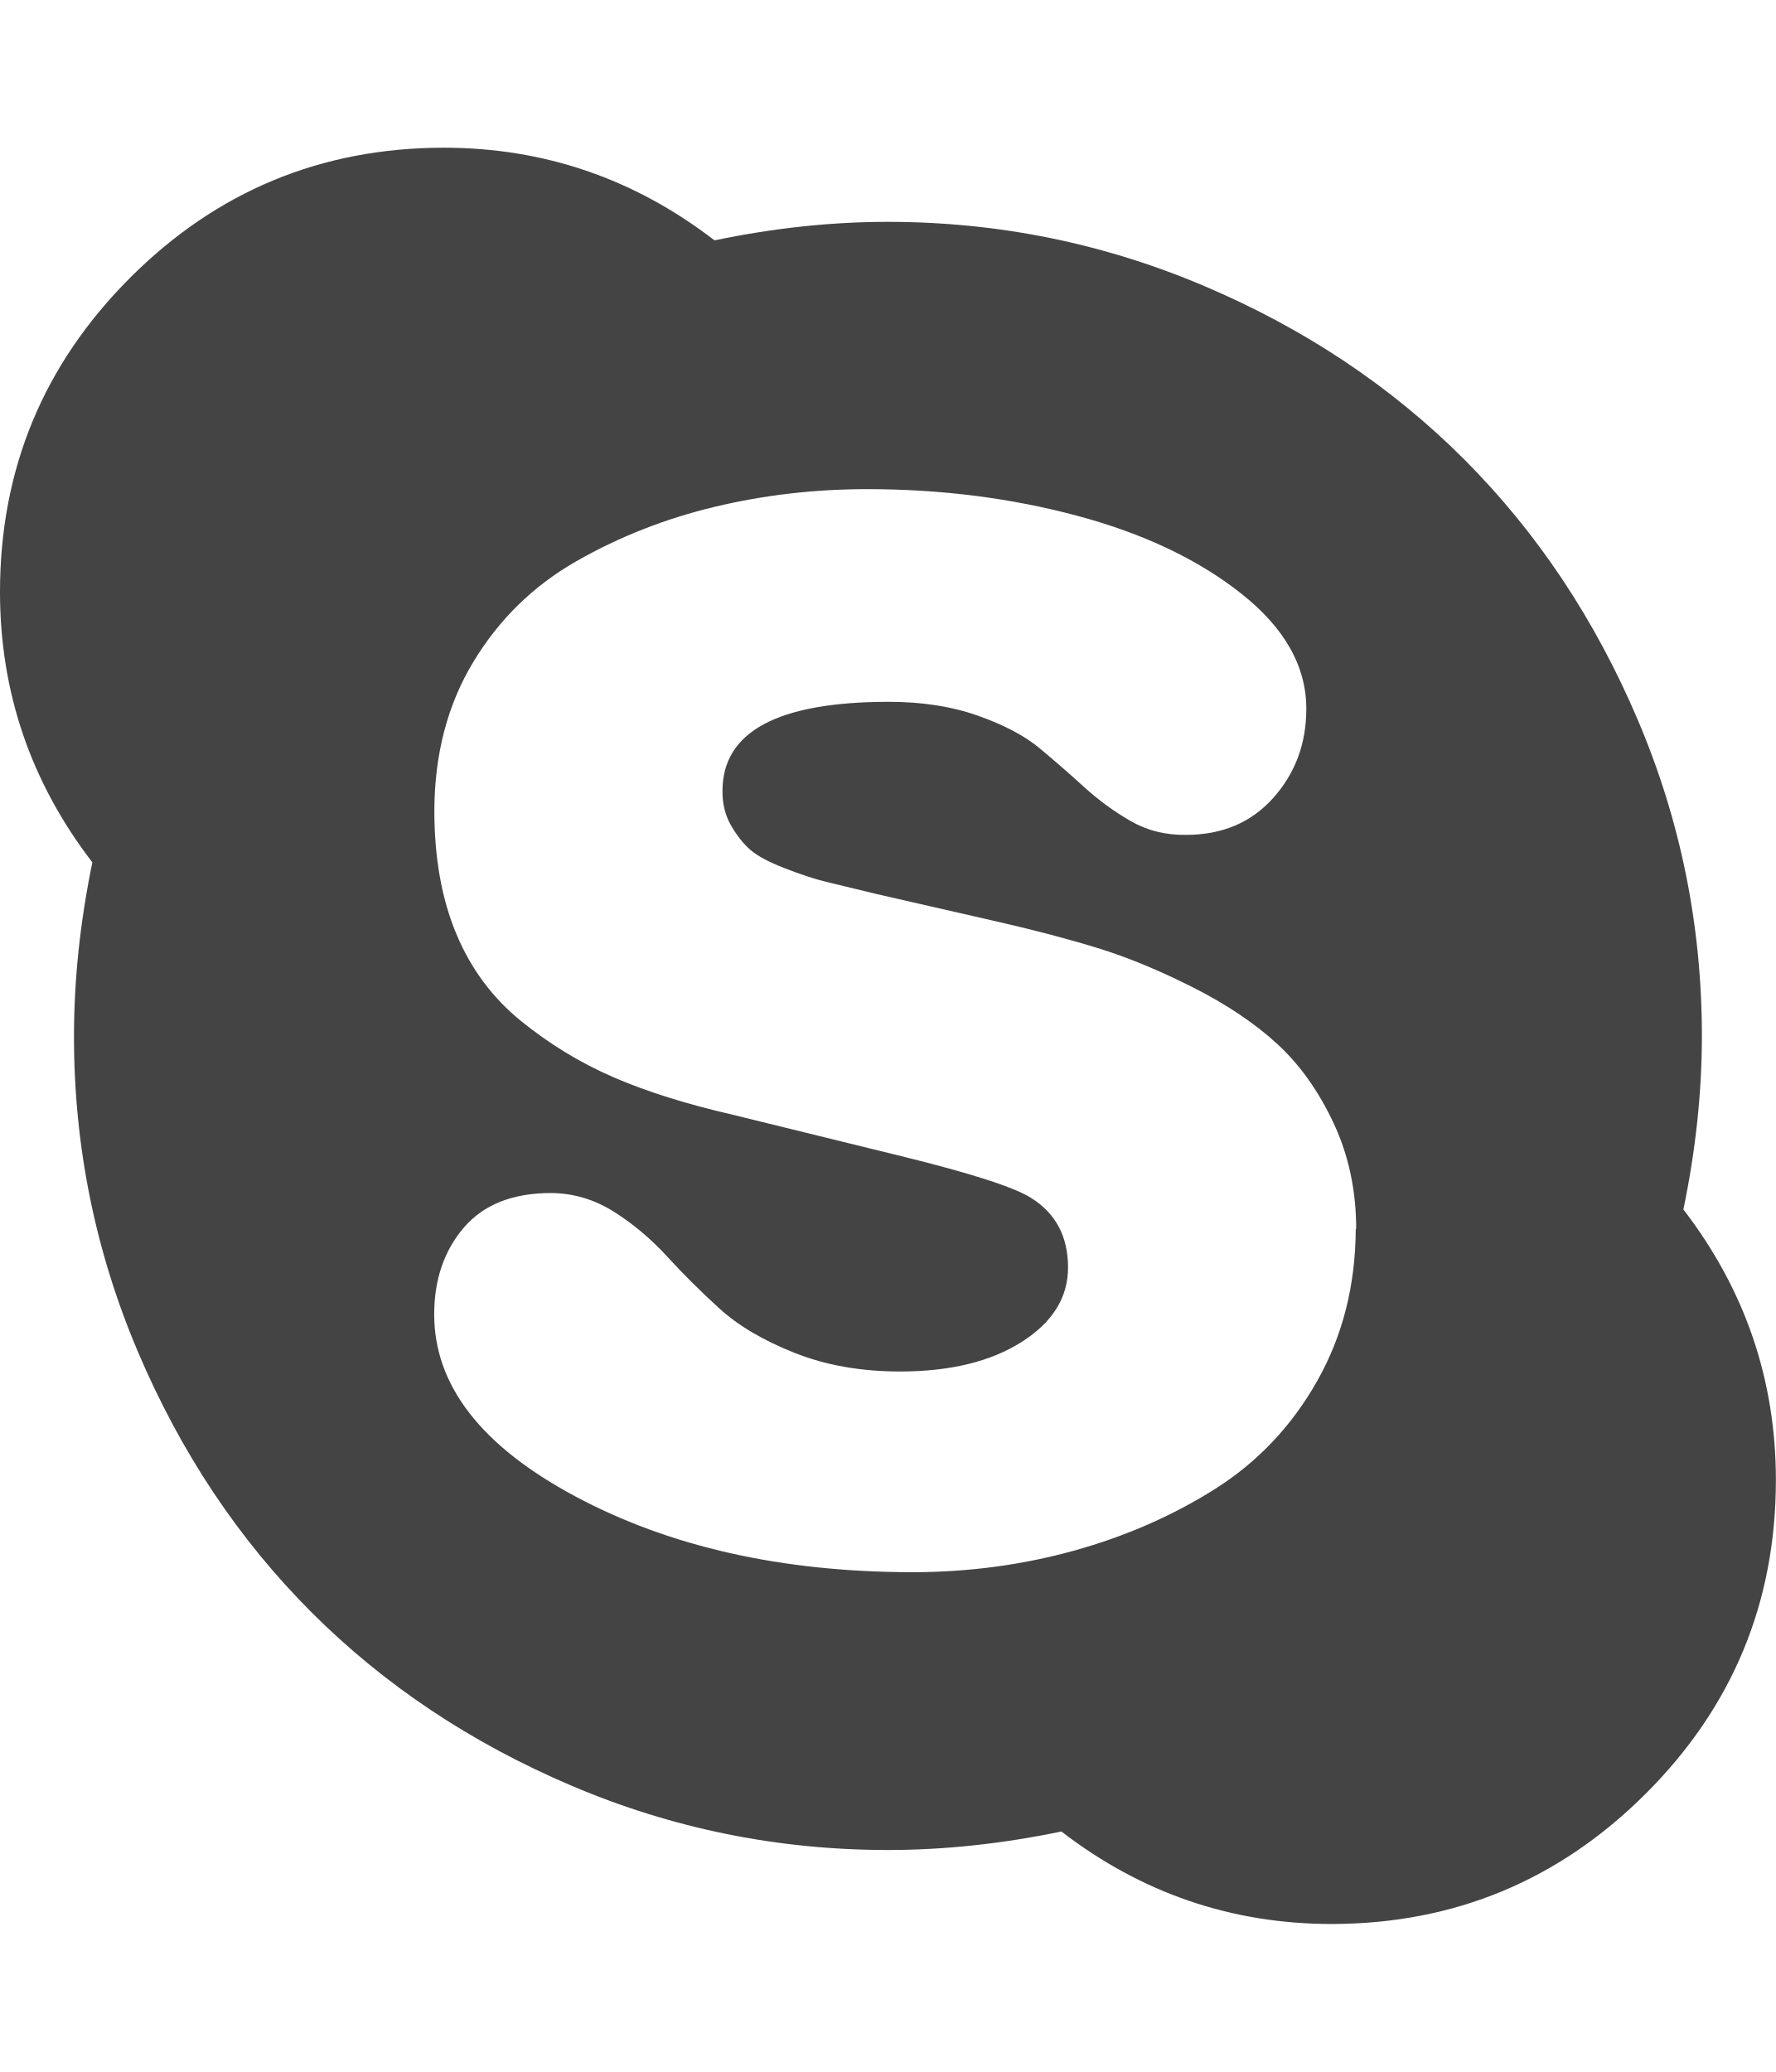
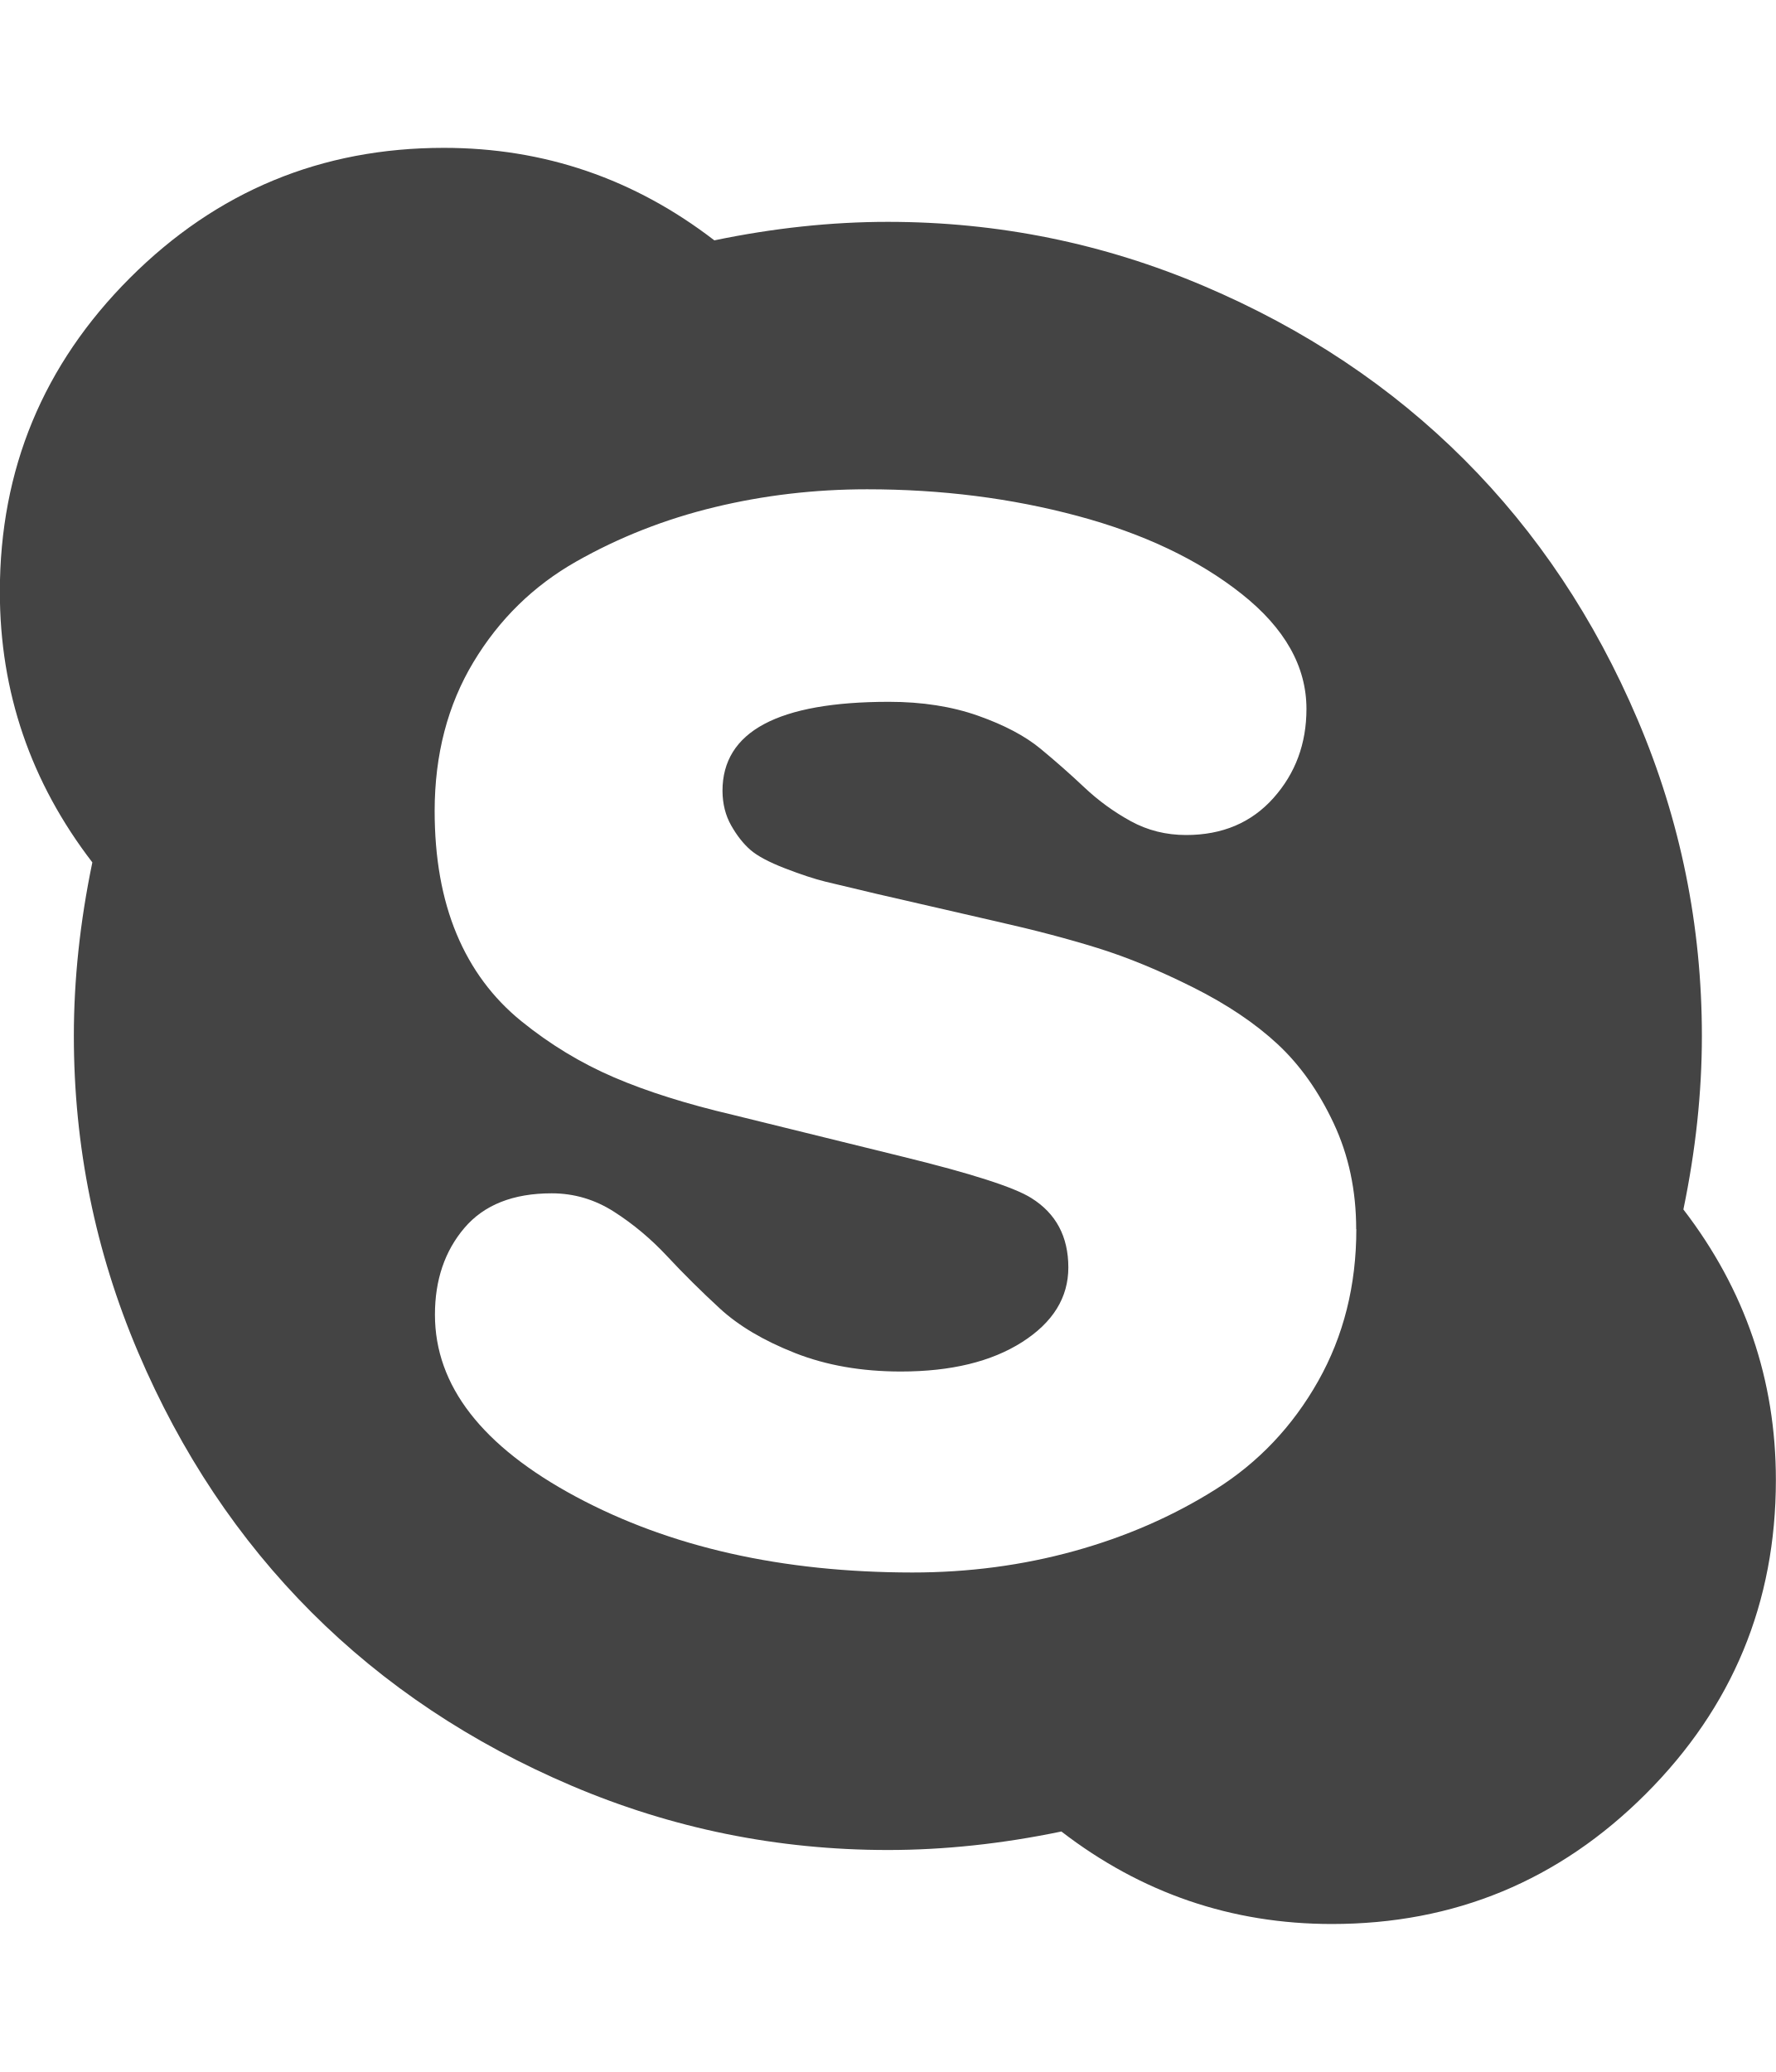
- <svg xmlns="http://www.w3.org/2000/svg" width="12" height="14" viewBox="0 0 12 14">
-   <path fill="#444" d="M9.164 8.305q0-.39-.152-.715t-.38-.535-.57-.383-.644-.266-.684-.18L5.92 6.04q-.233-.056-.343-.083t-.273-.09-.234-.125-.13-.164-.058-.234q0-.602 1.125-.602.336 0 .602.094t.42.223.298.26.312.228.375.094q.367 0 .59-.25t.223-.602q0-.43-.438-.777t-1.11-.527-1.42-.18q-.532 0-1.032.12t-.934.368-.695.68-.263 1.004q0 .477.148.832t.438.59.625.38.805.253l1.14.28q.704.173.876.282.25.156.25.47 0 .304-.313.503t-.82.2q-.398 0-.715-.126t-.508-.3-.355-.353-.36-.302-.422-.125q-.39 0-.59.234t-.2.586q0 .72.954 1.23t2.273.512q.57 0 1.094-.145t.956-.418.69-.73.26-1.027zM12 10q0 1.242-.88 2.12T9 13q-1.016 0-1.828-.625Q6.57 12.5 6 12.5q-1.117 0-2.137-.434t-1.758-1.172T.933 9.136.5 7q0-.57.124-1.173Q0 5.014 0 4q0-1.243.878-2.122t2.12-.88q1.017 0 1.83.626.6-.125 1.17-.125 1.118 0 2.138.433t1.758 1.172 1.172 1.758T11.5 7q0 .57-.125 1.172Q12 8.985 12 10z" />
+ <svg xmlns="http://www.w3.org/2000/svg" width="12" height="14">
+   <path fill="#444" d="M9.164 8.305q0-.391-.152-.715t-.379-.535-.57-.383-.645-.266-.684-.18l-.813-.187-.344-.082q-.11-.027-.273-.09t-.234-.125-.129-.164-.059-.234q0-.602 1.125-.602.336 0 .602.094t.422.223.297.262.312.227.375.094q.367 0 .59-.25t.223-.602q0-.43-.438-.777t-1.109-.527-1.422-.18q-.531 0-1.031.121t-.934.367-.695.68-.262 1.004q0 .477.148.832t.438.59.625.379.805.254l1.141.281q.703.172.875.281.25.156.25.469 0 .305-.312.504t-.82.199q-.398 0-.715-.125t-.508-.301-.355-.352-.359-.301-.422-.125q-.391 0-.59.234t-.199.586q0 .719.953 1.23t2.273.512q.57 0 1.094-.145t.957-.418.691-.73.258-1.027zM12 10q0 1.242-.879 2.121T9 13q-1.016 0-1.828-.625Q6.57 12.5 6 12.5q-1.117 0-2.137-.434t-1.758-1.172T.933 9.136.499 6.999q0-.57.125-1.172-.625-.813-.625-1.828 0-1.242.879-2.121T2.999.999q1.016 0 1.828.625.602-.125 1.172-.125 1.117 0 2.137.434t1.758 1.172 1.172 1.758T11.5 7q0 .57-.125 1.172Q12 8.985 12 10z" />
</svg>
